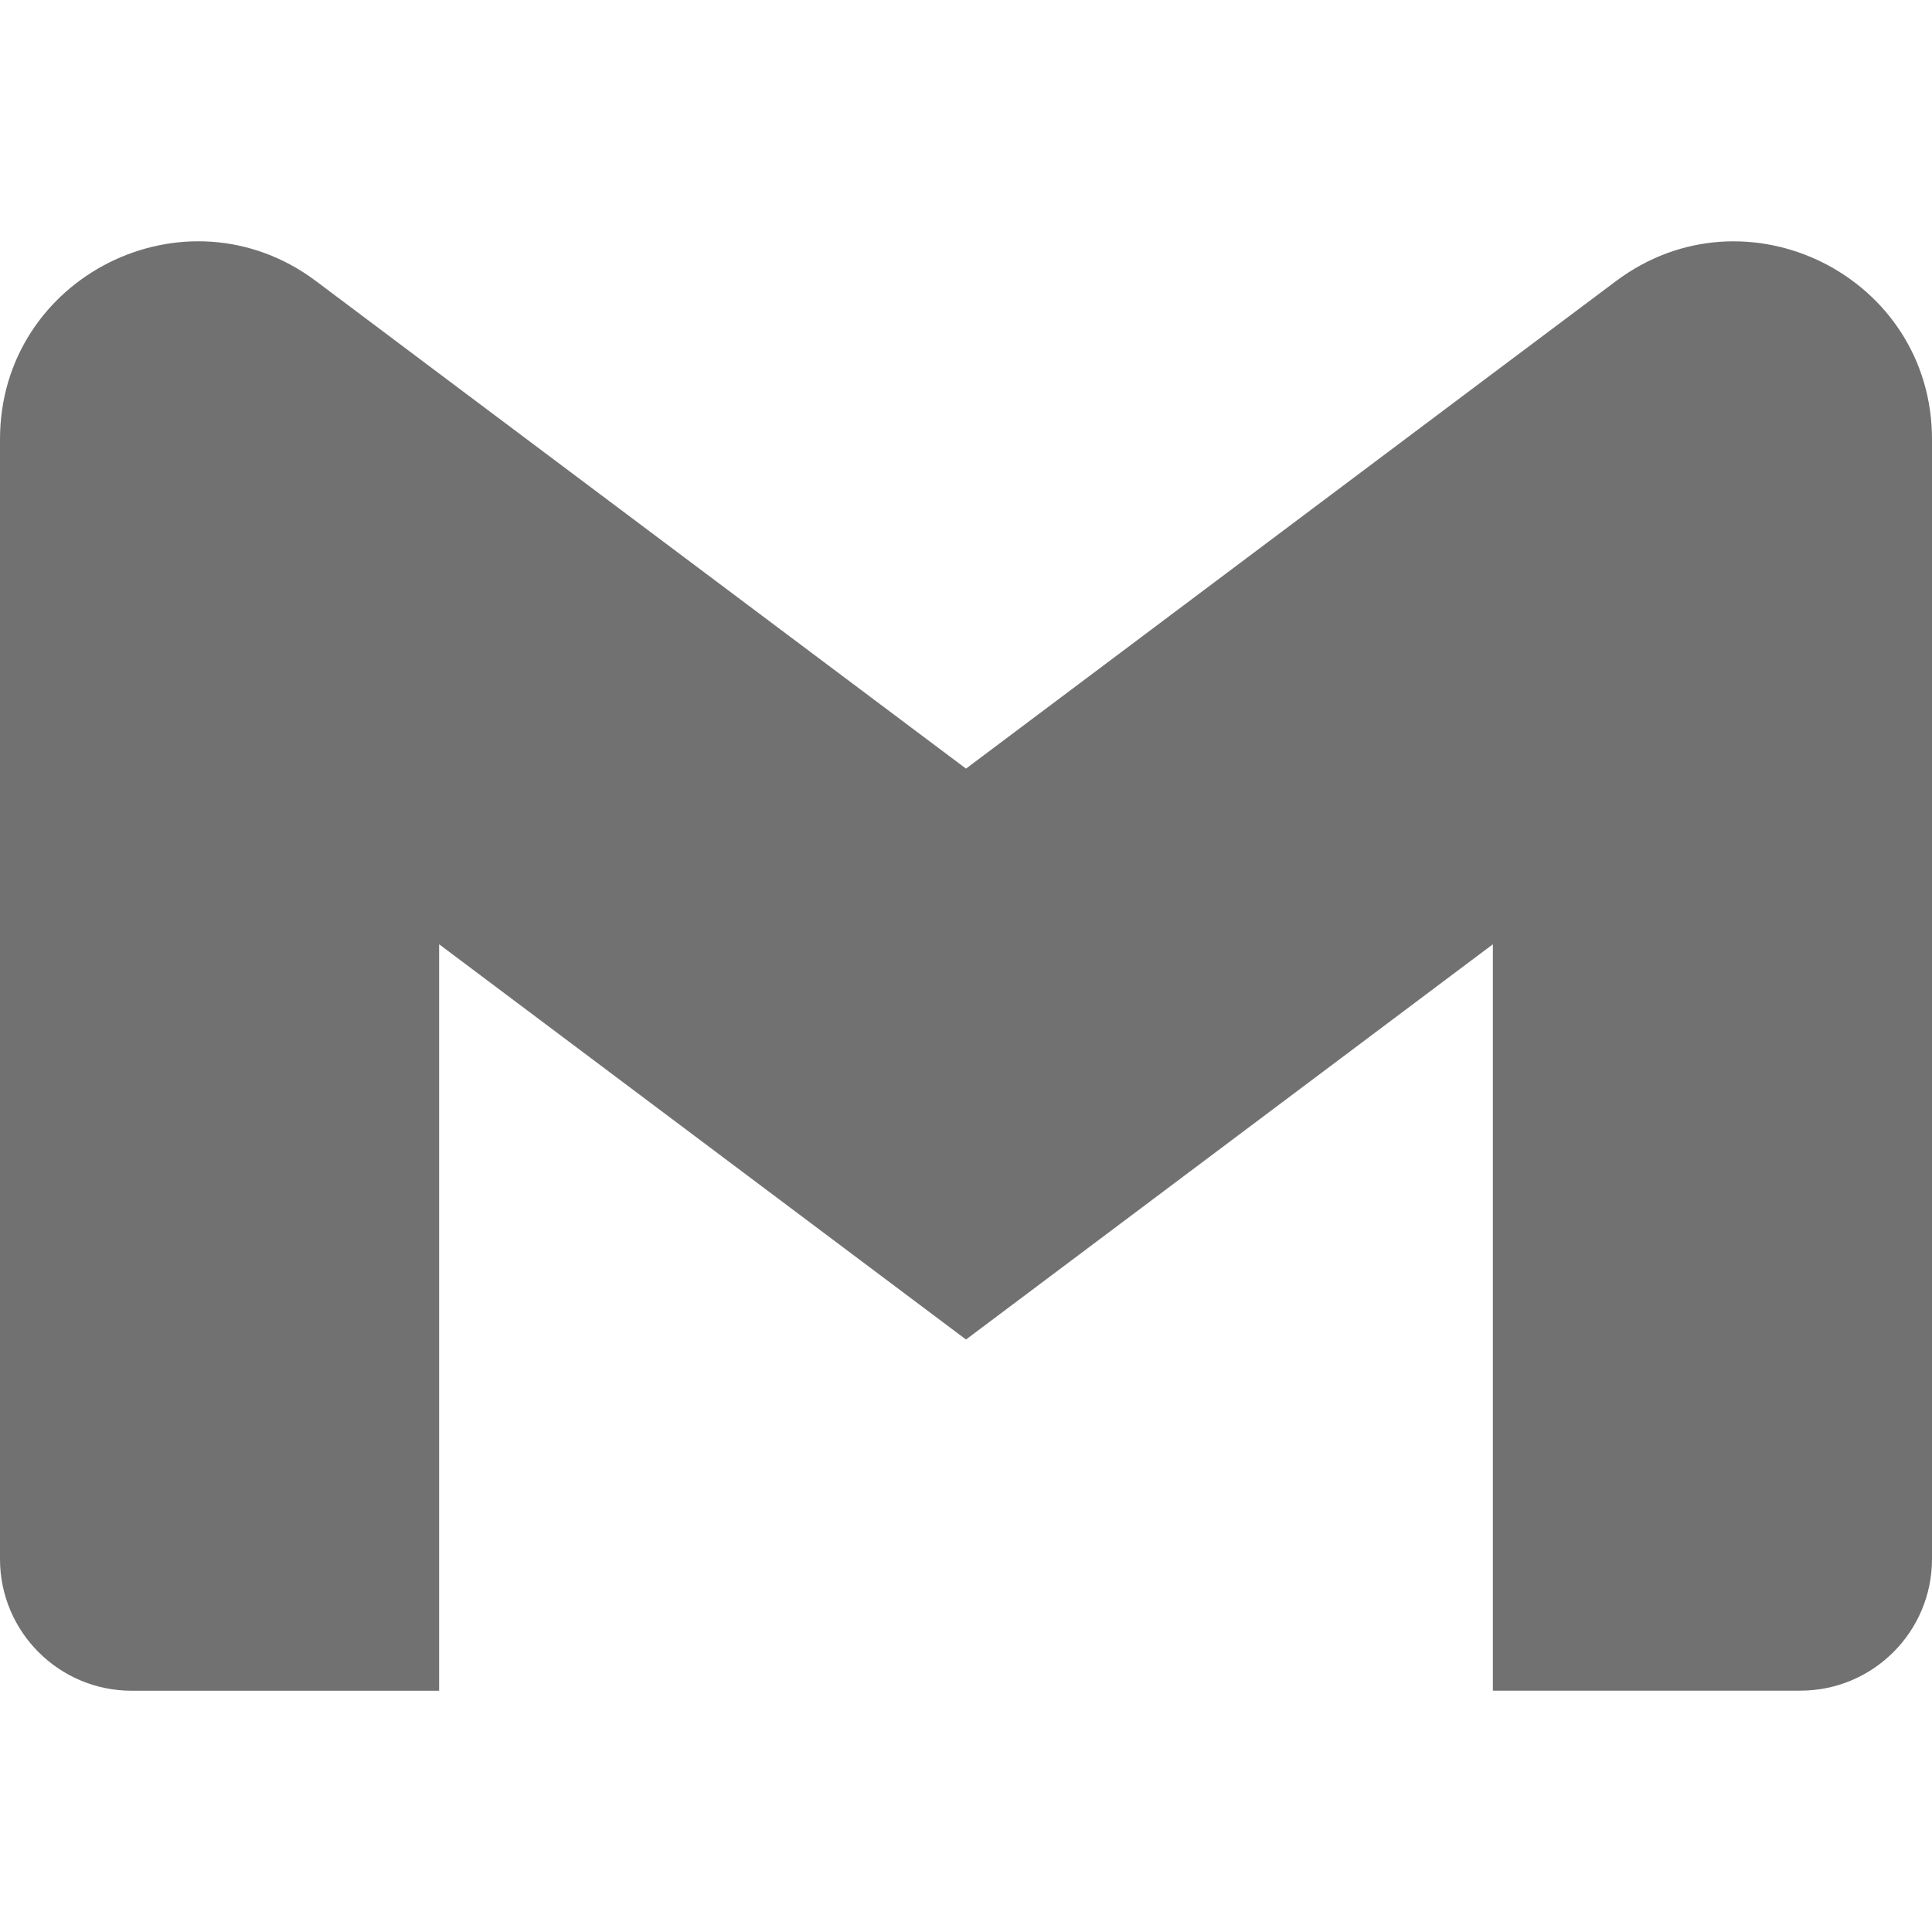
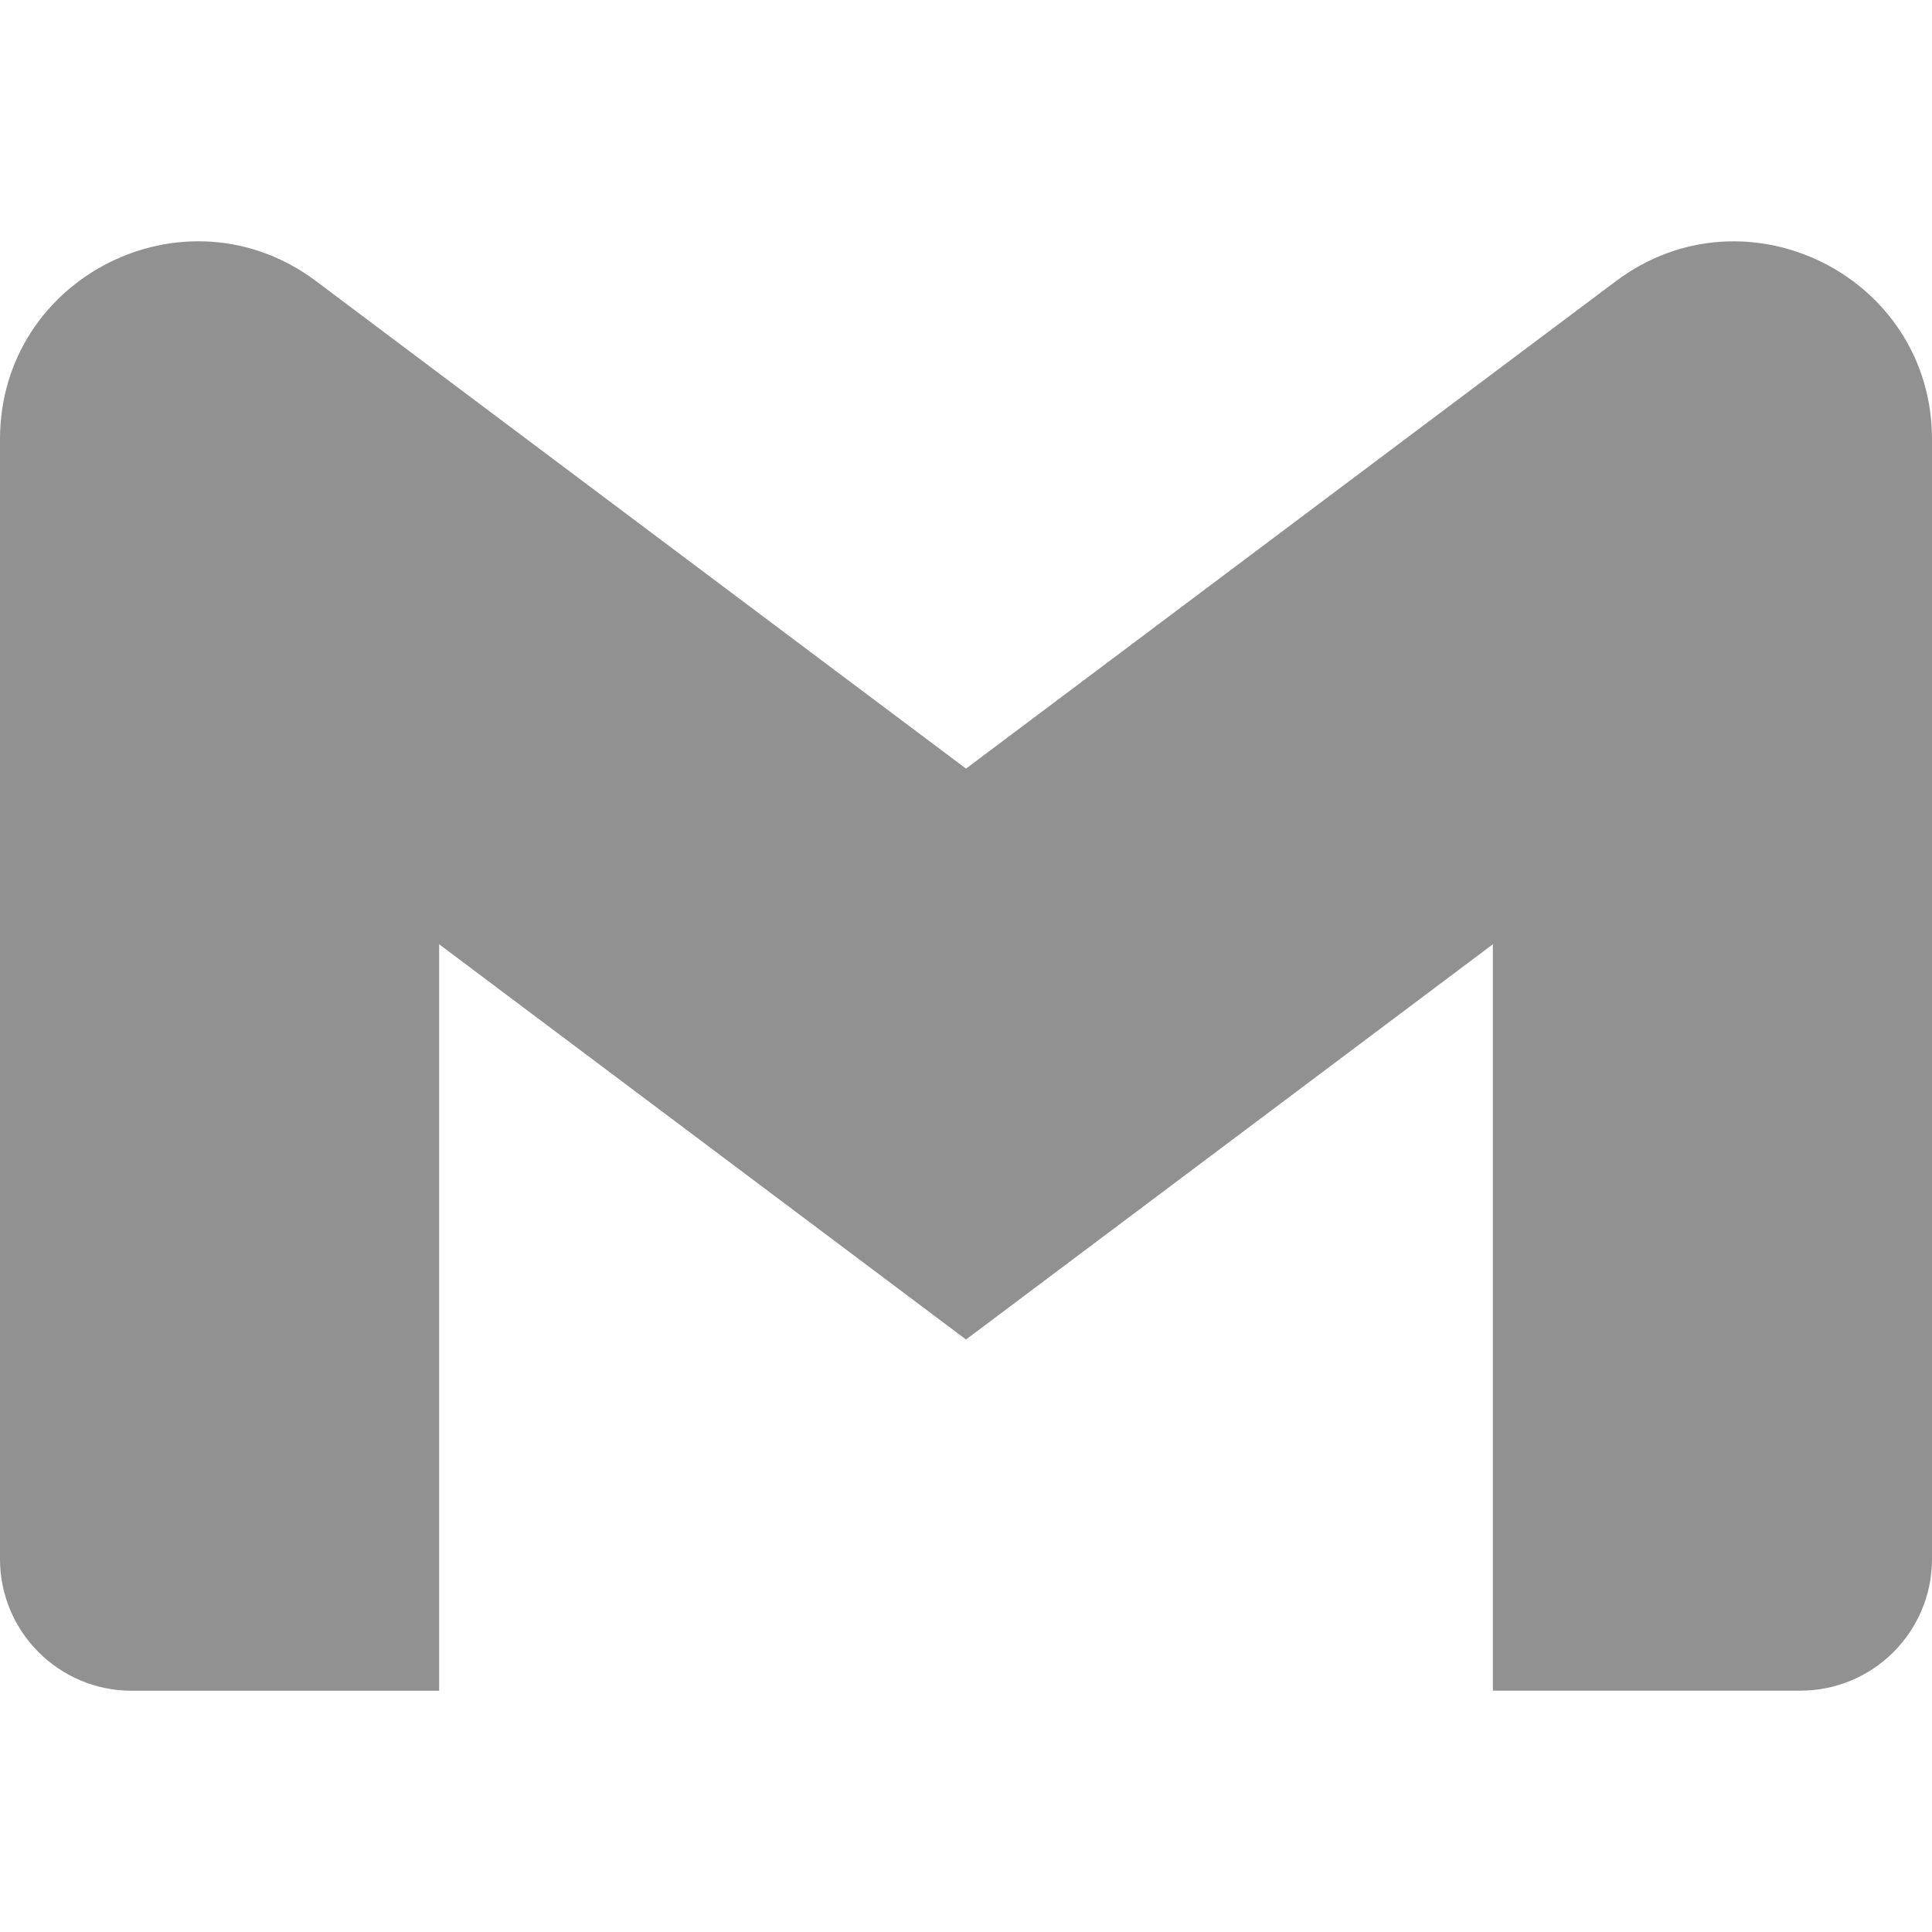
<svg xmlns="http://www.w3.org/2000/svg" role="img" viewBox="0 0 24 24">
-   <path fill="#717171" d="M24 5.457v13.909c0 .904-.732 1.636-1.636 1.636h-3.819V11.73L12 16.64l-6.545-4.91v9.273H1.636A1.636 1.636 0 0 1 0 19.366V5.457c0-2.023 2.309-3.178 3.927-1.964L5.455 4.64 12 9.548l6.545-4.91 1.528-1.145C21.69 2.28 24 3.434 24 5.457z" />
+   <path fill="#919191" d="M24 5.457v13.909c0 .904-.732 1.636-1.636 1.636h-3.819V11.73L12 16.64l-6.545-4.91v9.273H1.636A1.636 1.636 0 0 1 0 19.366V5.457c0-2.023 2.309-3.178 3.927-1.964L5.455 4.64 12 9.548l6.545-4.91 1.528-1.145C21.69 2.28 24 3.434 24 5.457z" />
</svg>
